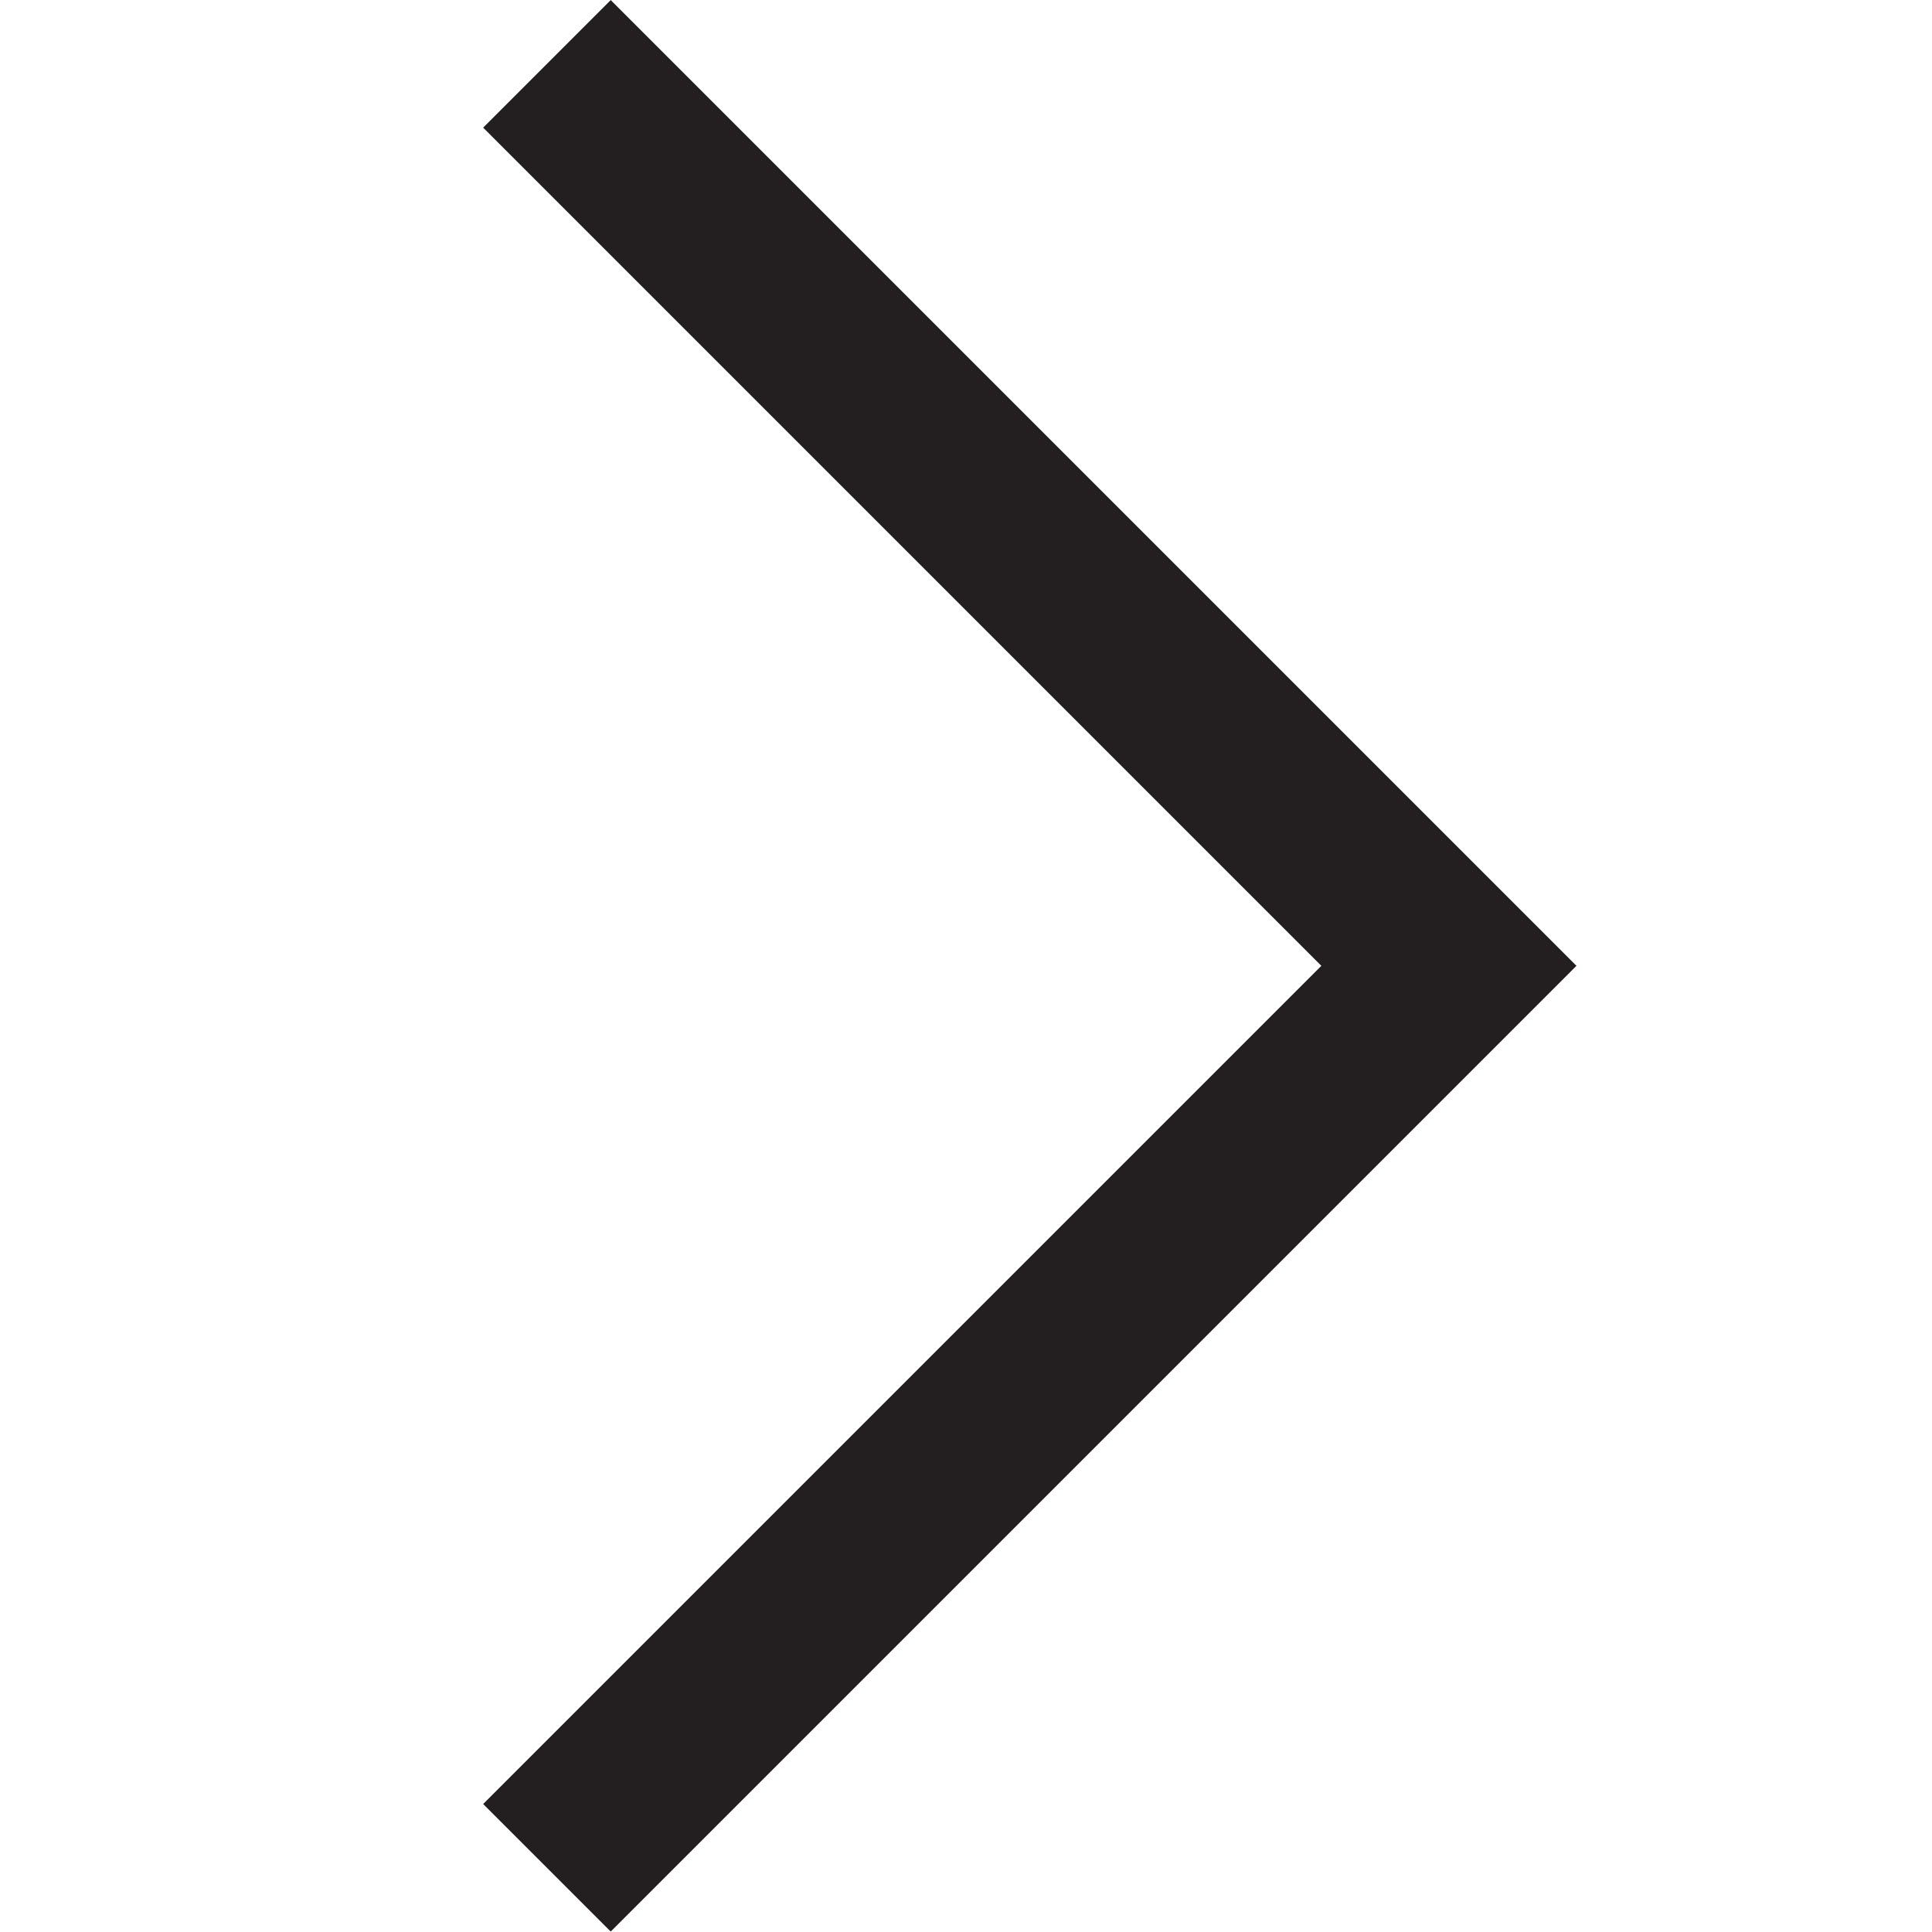
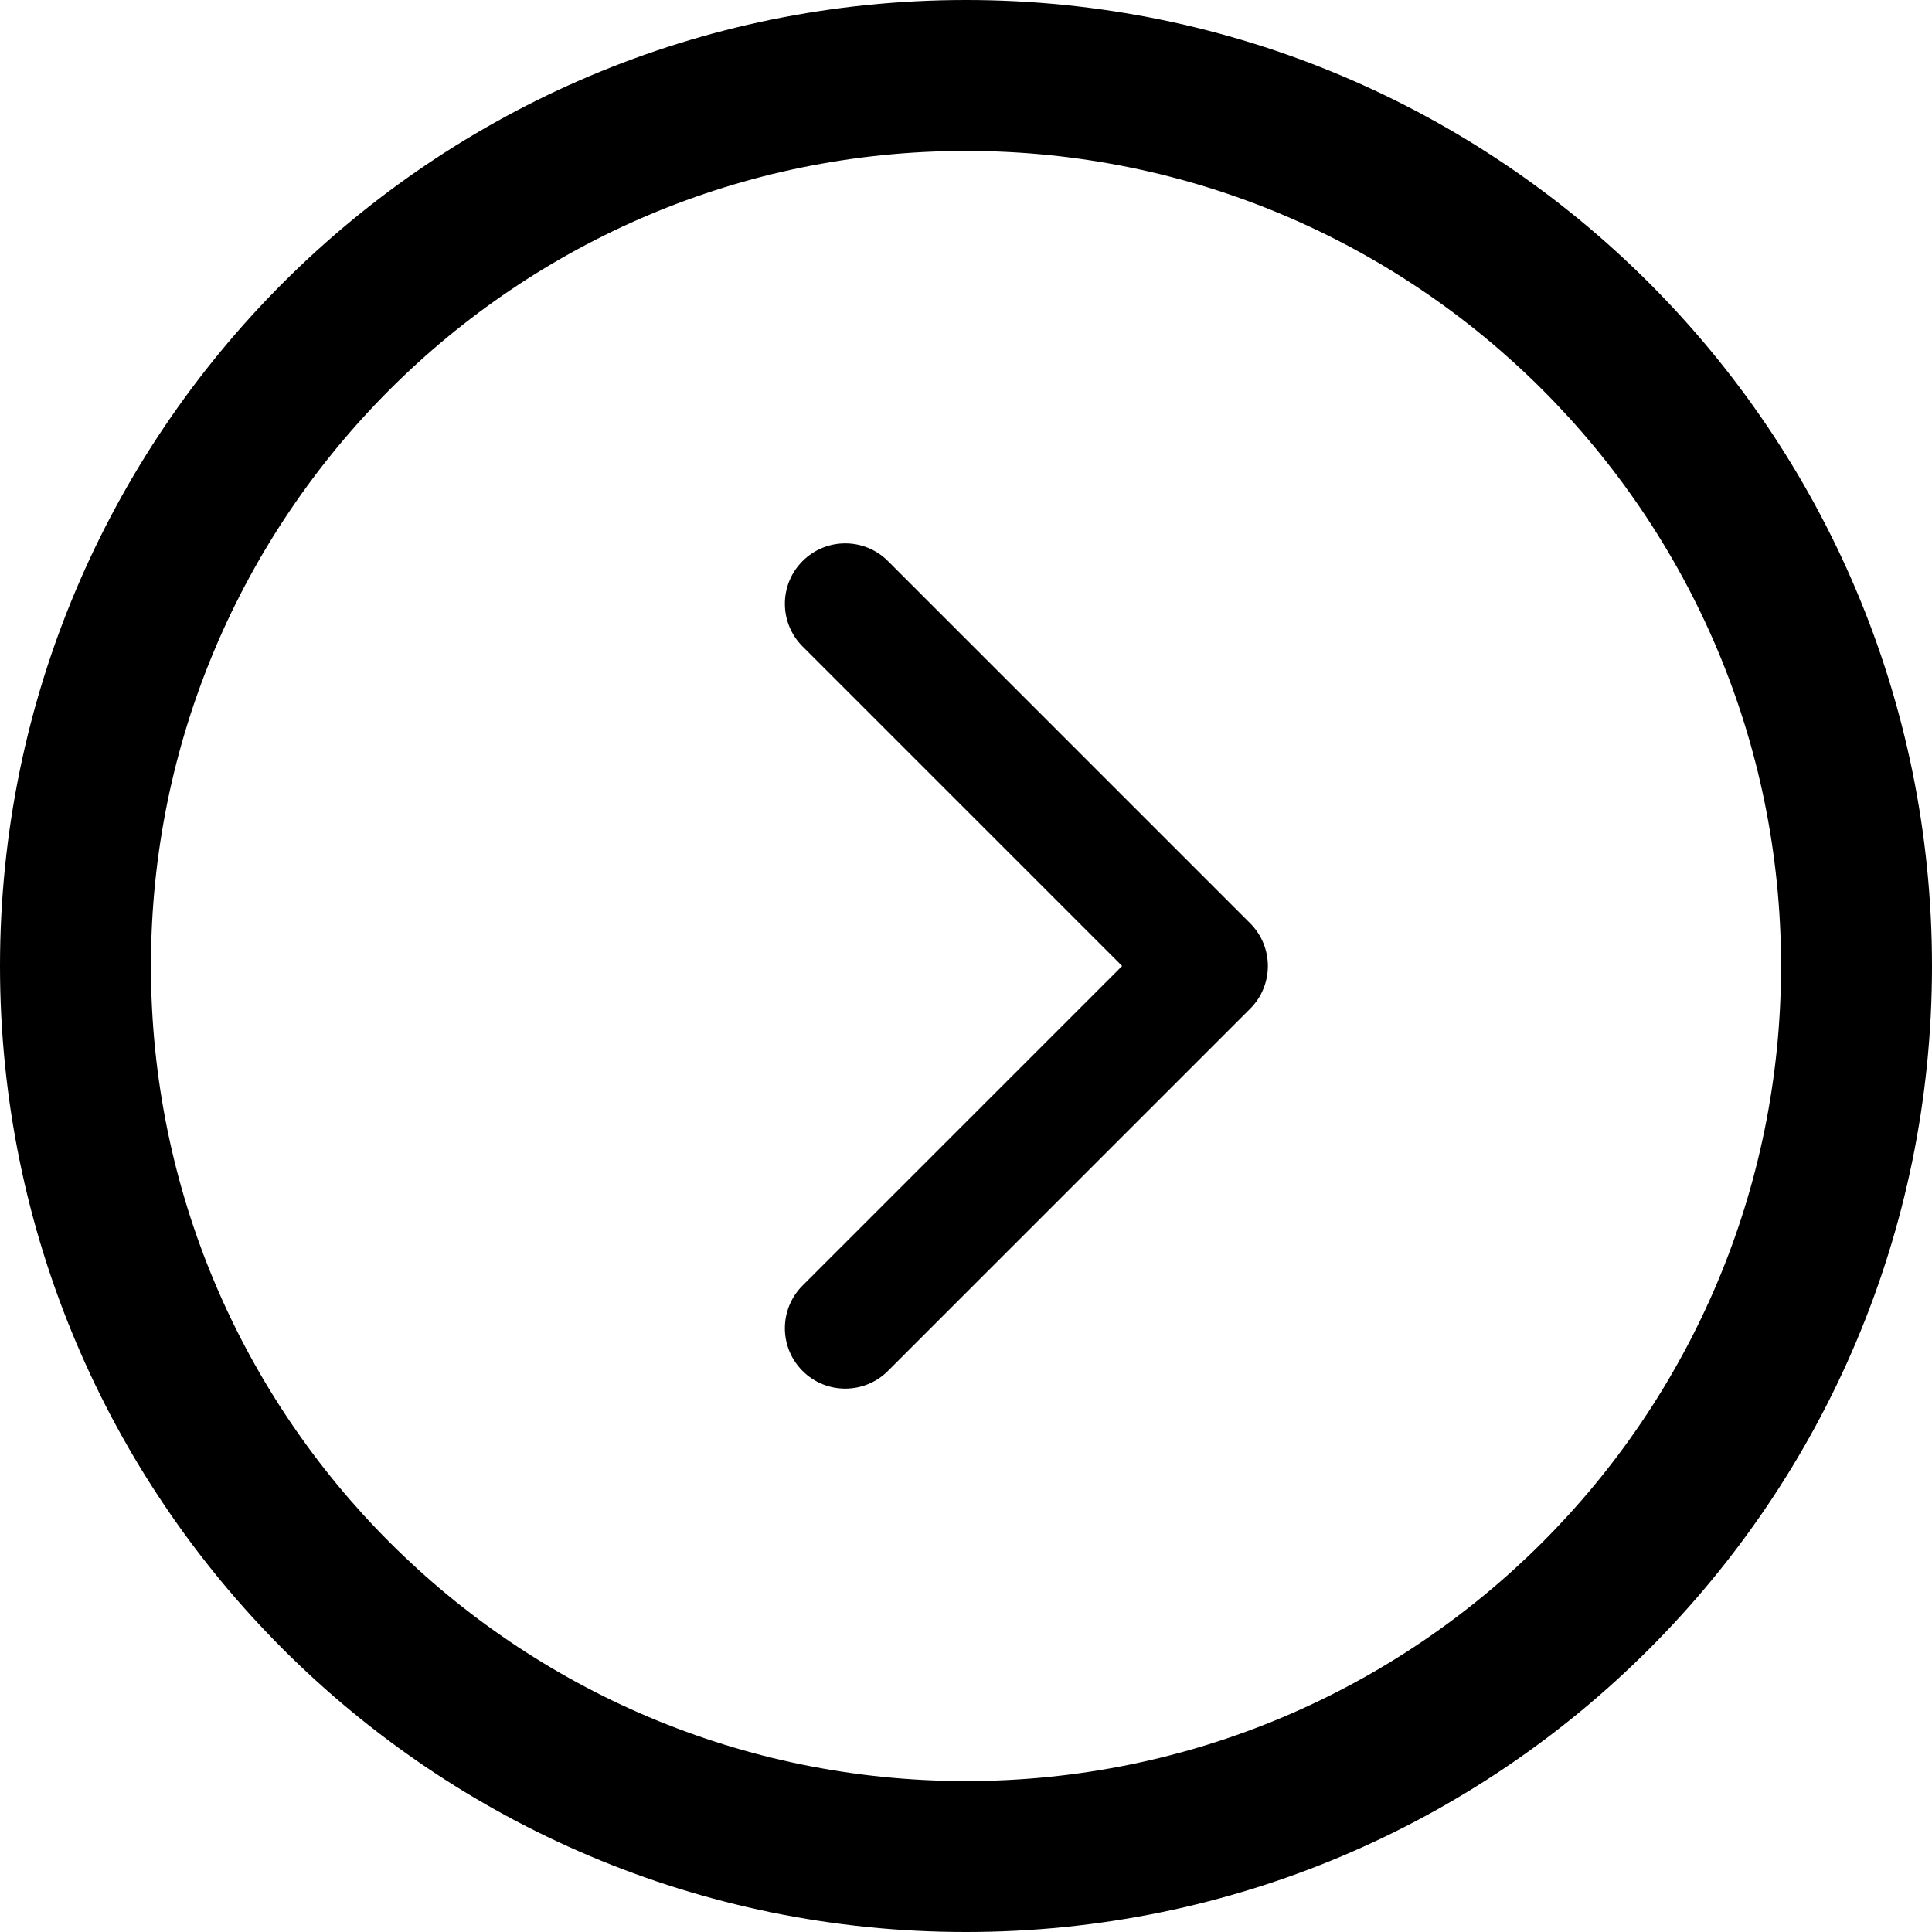
- <svg xmlns="http://www.w3.org/2000/svg" version="1.1" id="Layer_1" x="0px" y="0px" width="10.71px" height="10.707px" viewBox="0 0 10.71 10.707" enable-background="new 0 0 10.71 10.707" xml:space="preserve">
-   <polyline fill="none" stroke="#231F20" stroke-miterlimit="10" points="3.032,0.354 8.032,5.354 3.032,10.354 " />
+ <svg xmlns="http://www.w3.org/2000/svg" version="1.1" id="Layer_1" x="0px" y="0px" width="512px" height="512px" viewBox="0 0 512 512" enable-background="new 0 0 512 512" xml:space="preserve">
+   <g>
+     <path d="M256,512c141.391,0,256-114.609,256-256S397.391,0,256,0S0,114.609,0,256S114.609,512,256,512z M256,40   c119.297,0,216,96.703,216,216s-96.703,216-216,216S40,375.297,40,256S136.703,40,256,40z" />
+     <path d="M212.688,363.312c6.25,6.25,16.375,6.25,22.625,0l96-96c6.25-6.25,6.25-16.375,0-22.625l-96-96   C232.188,145.562,228.094,144,224,144s-8.188,1.562-11.312,4.688c-6.25,6.25-6.25,16.375,0,22.625L297.375,256l-84.688,84.688   C206.438,346.938,206.438,357.062,212.688,363.312z" />
+   </g>
</svg>
